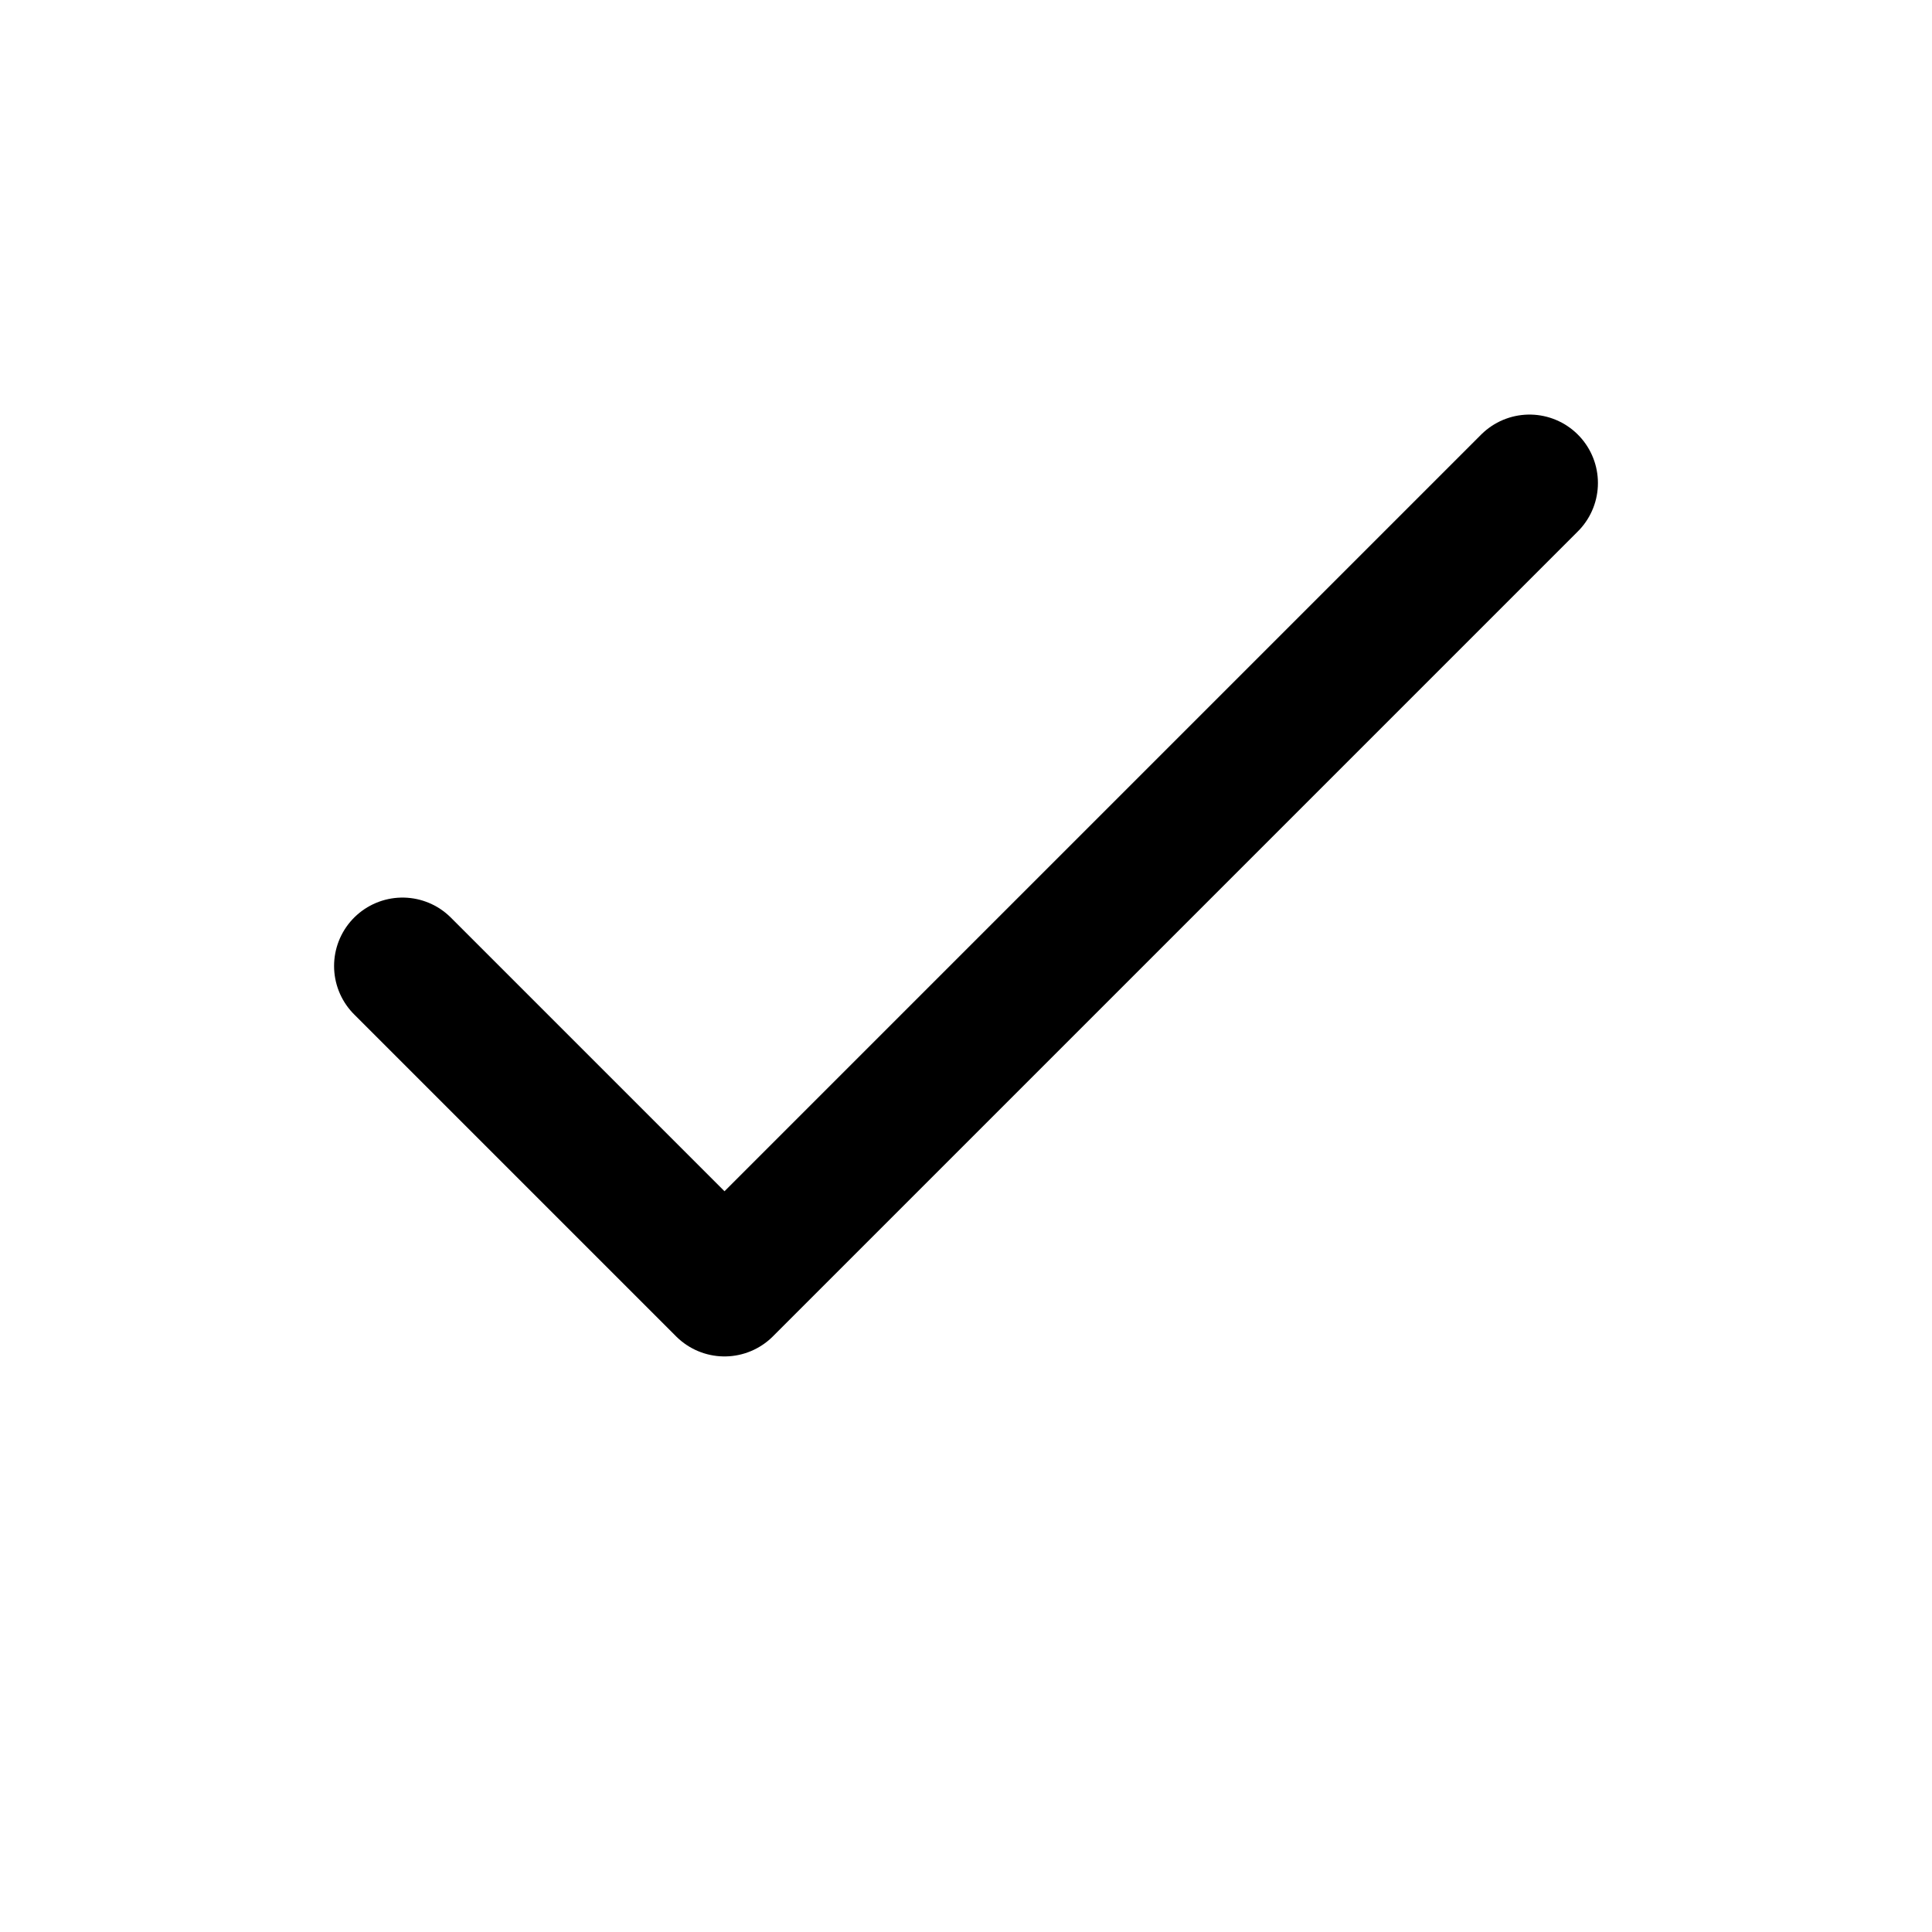
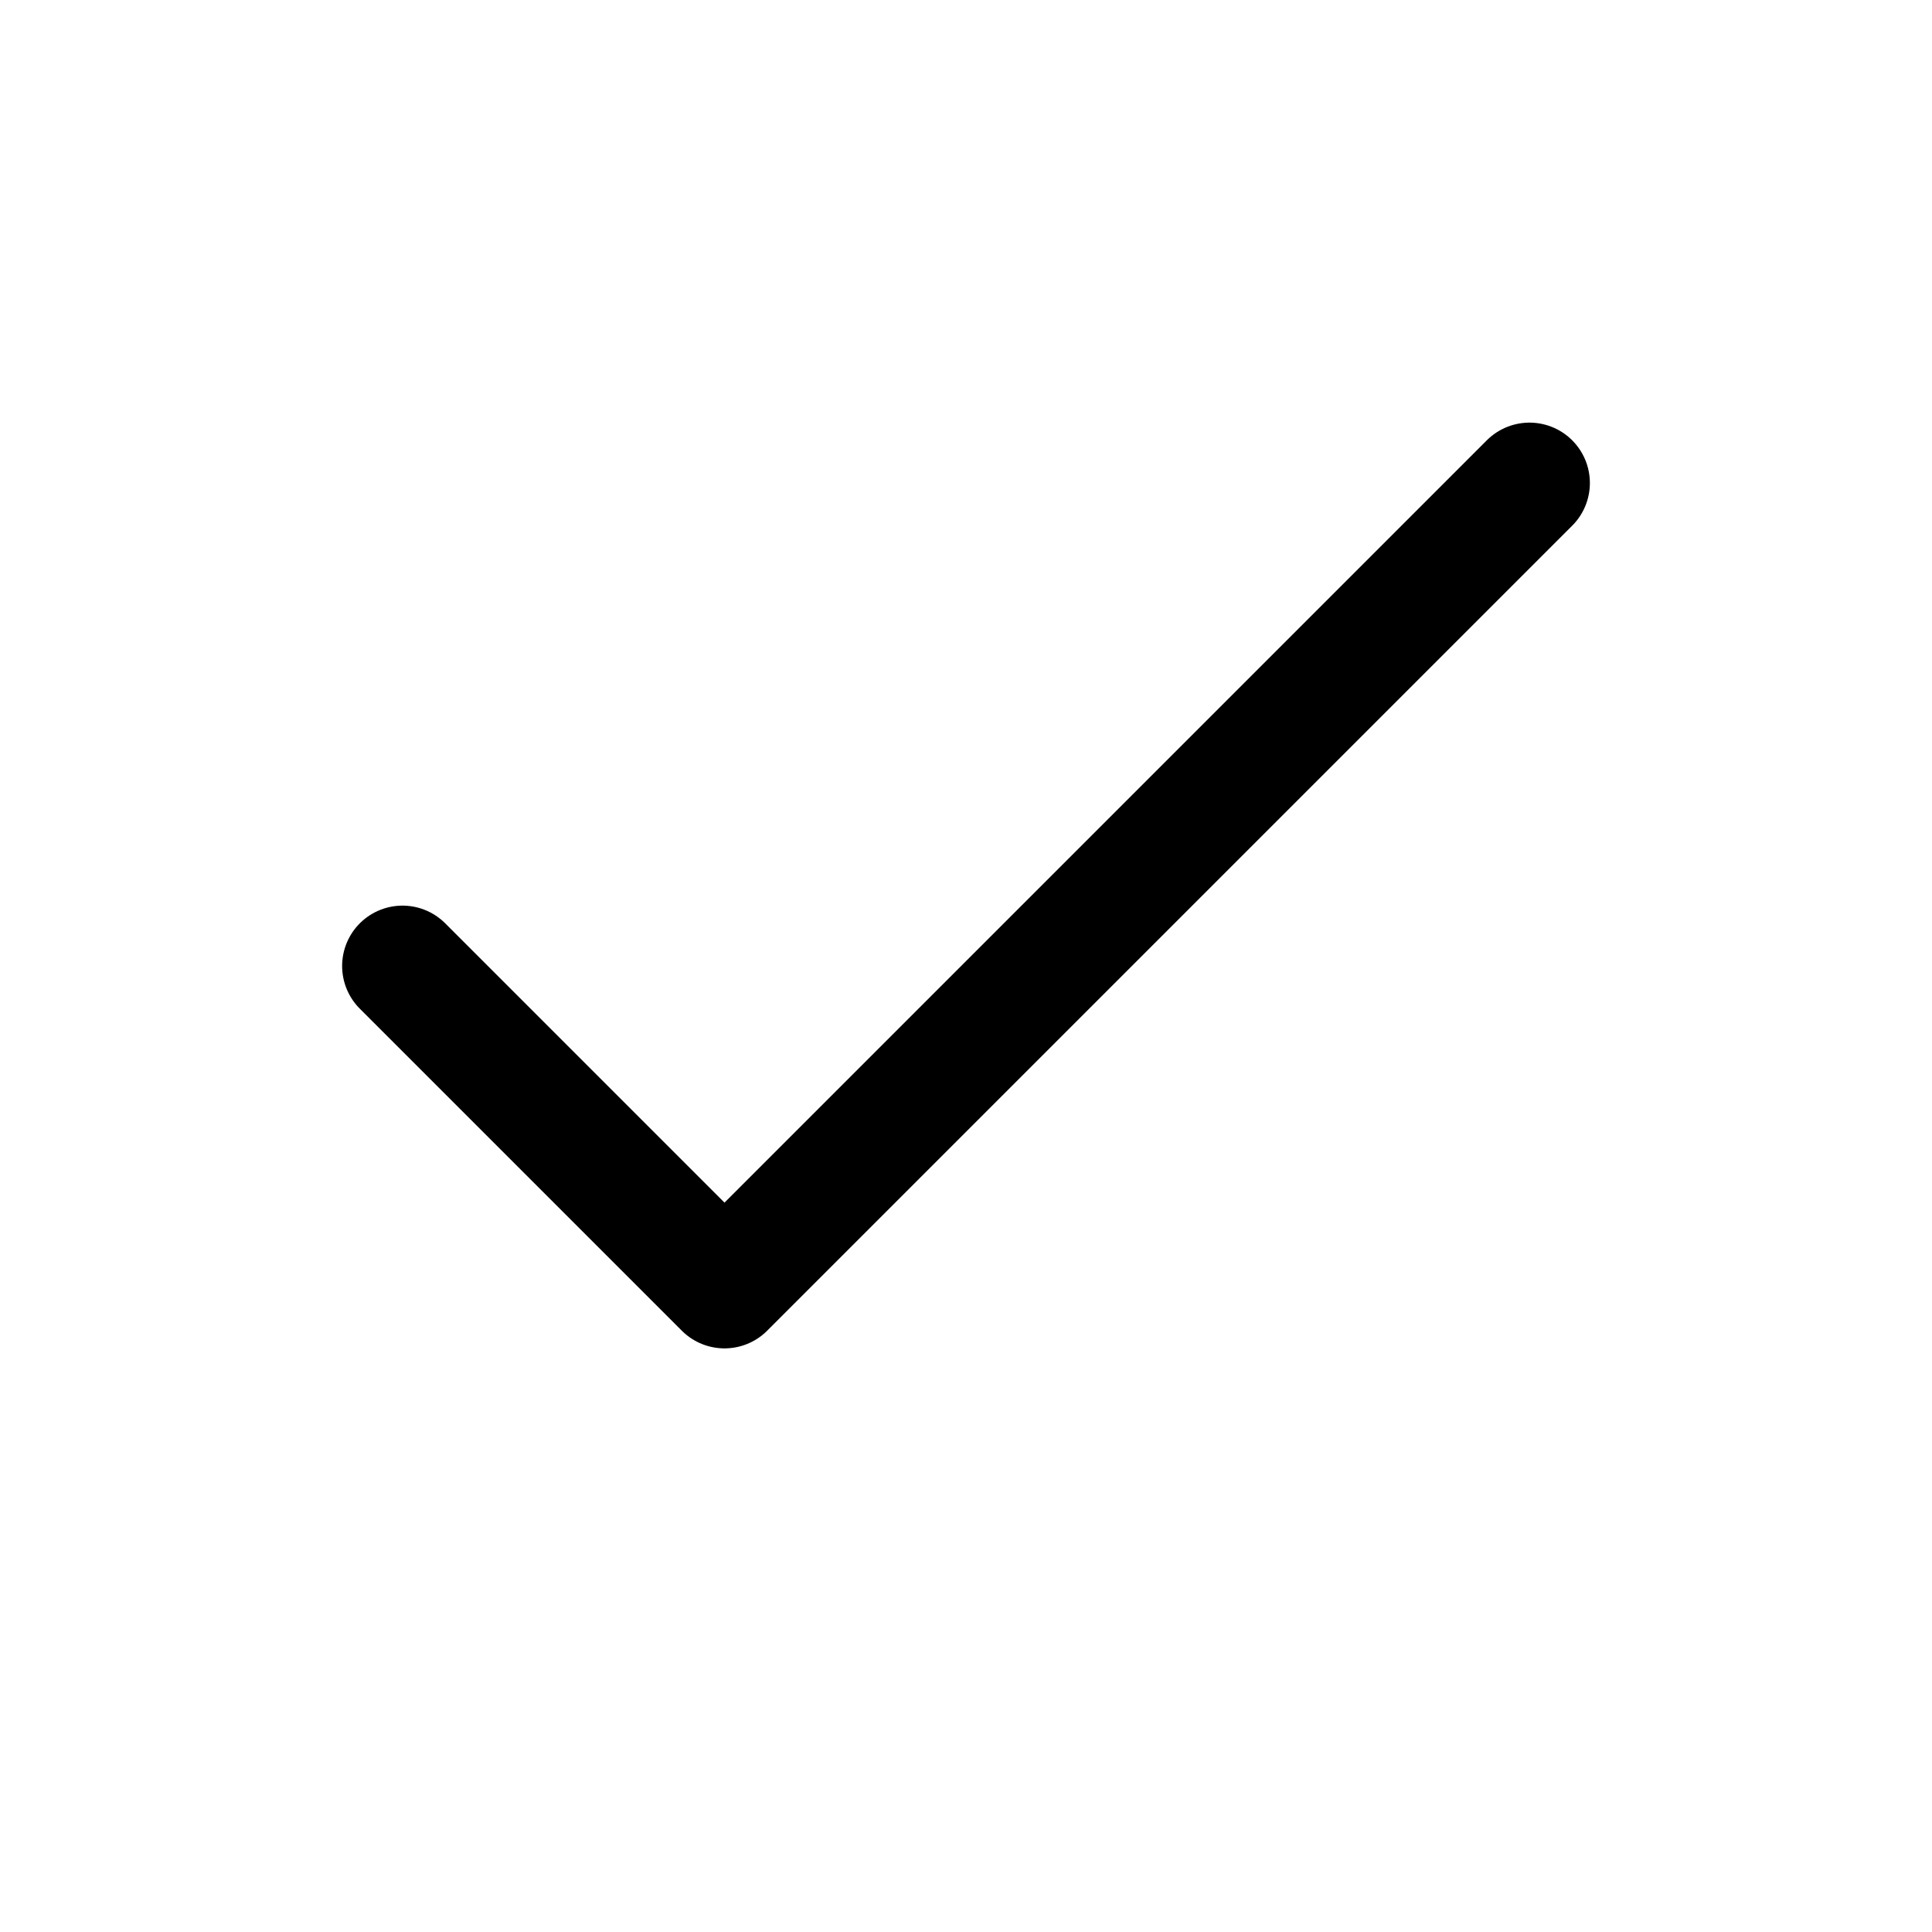
- <svg xmlns="http://www.w3.org/2000/svg" width="16" height="16" viewBox="0 0 24 24" fill="none" stroke="currentColor" stroke-width="1.7" stroke-linecap="round" stroke-linejoin="round">
+ <svg xmlns="http://www.w3.org/2000/svg" width="16" height="16" viewBox="0 0 24 24" fill="none" stroke="currentColor" stroke-width="1.5" stroke-linecap="round" stroke-linejoin="round">
  <path d="m5 12 4 4L19 6" />
</svg>
